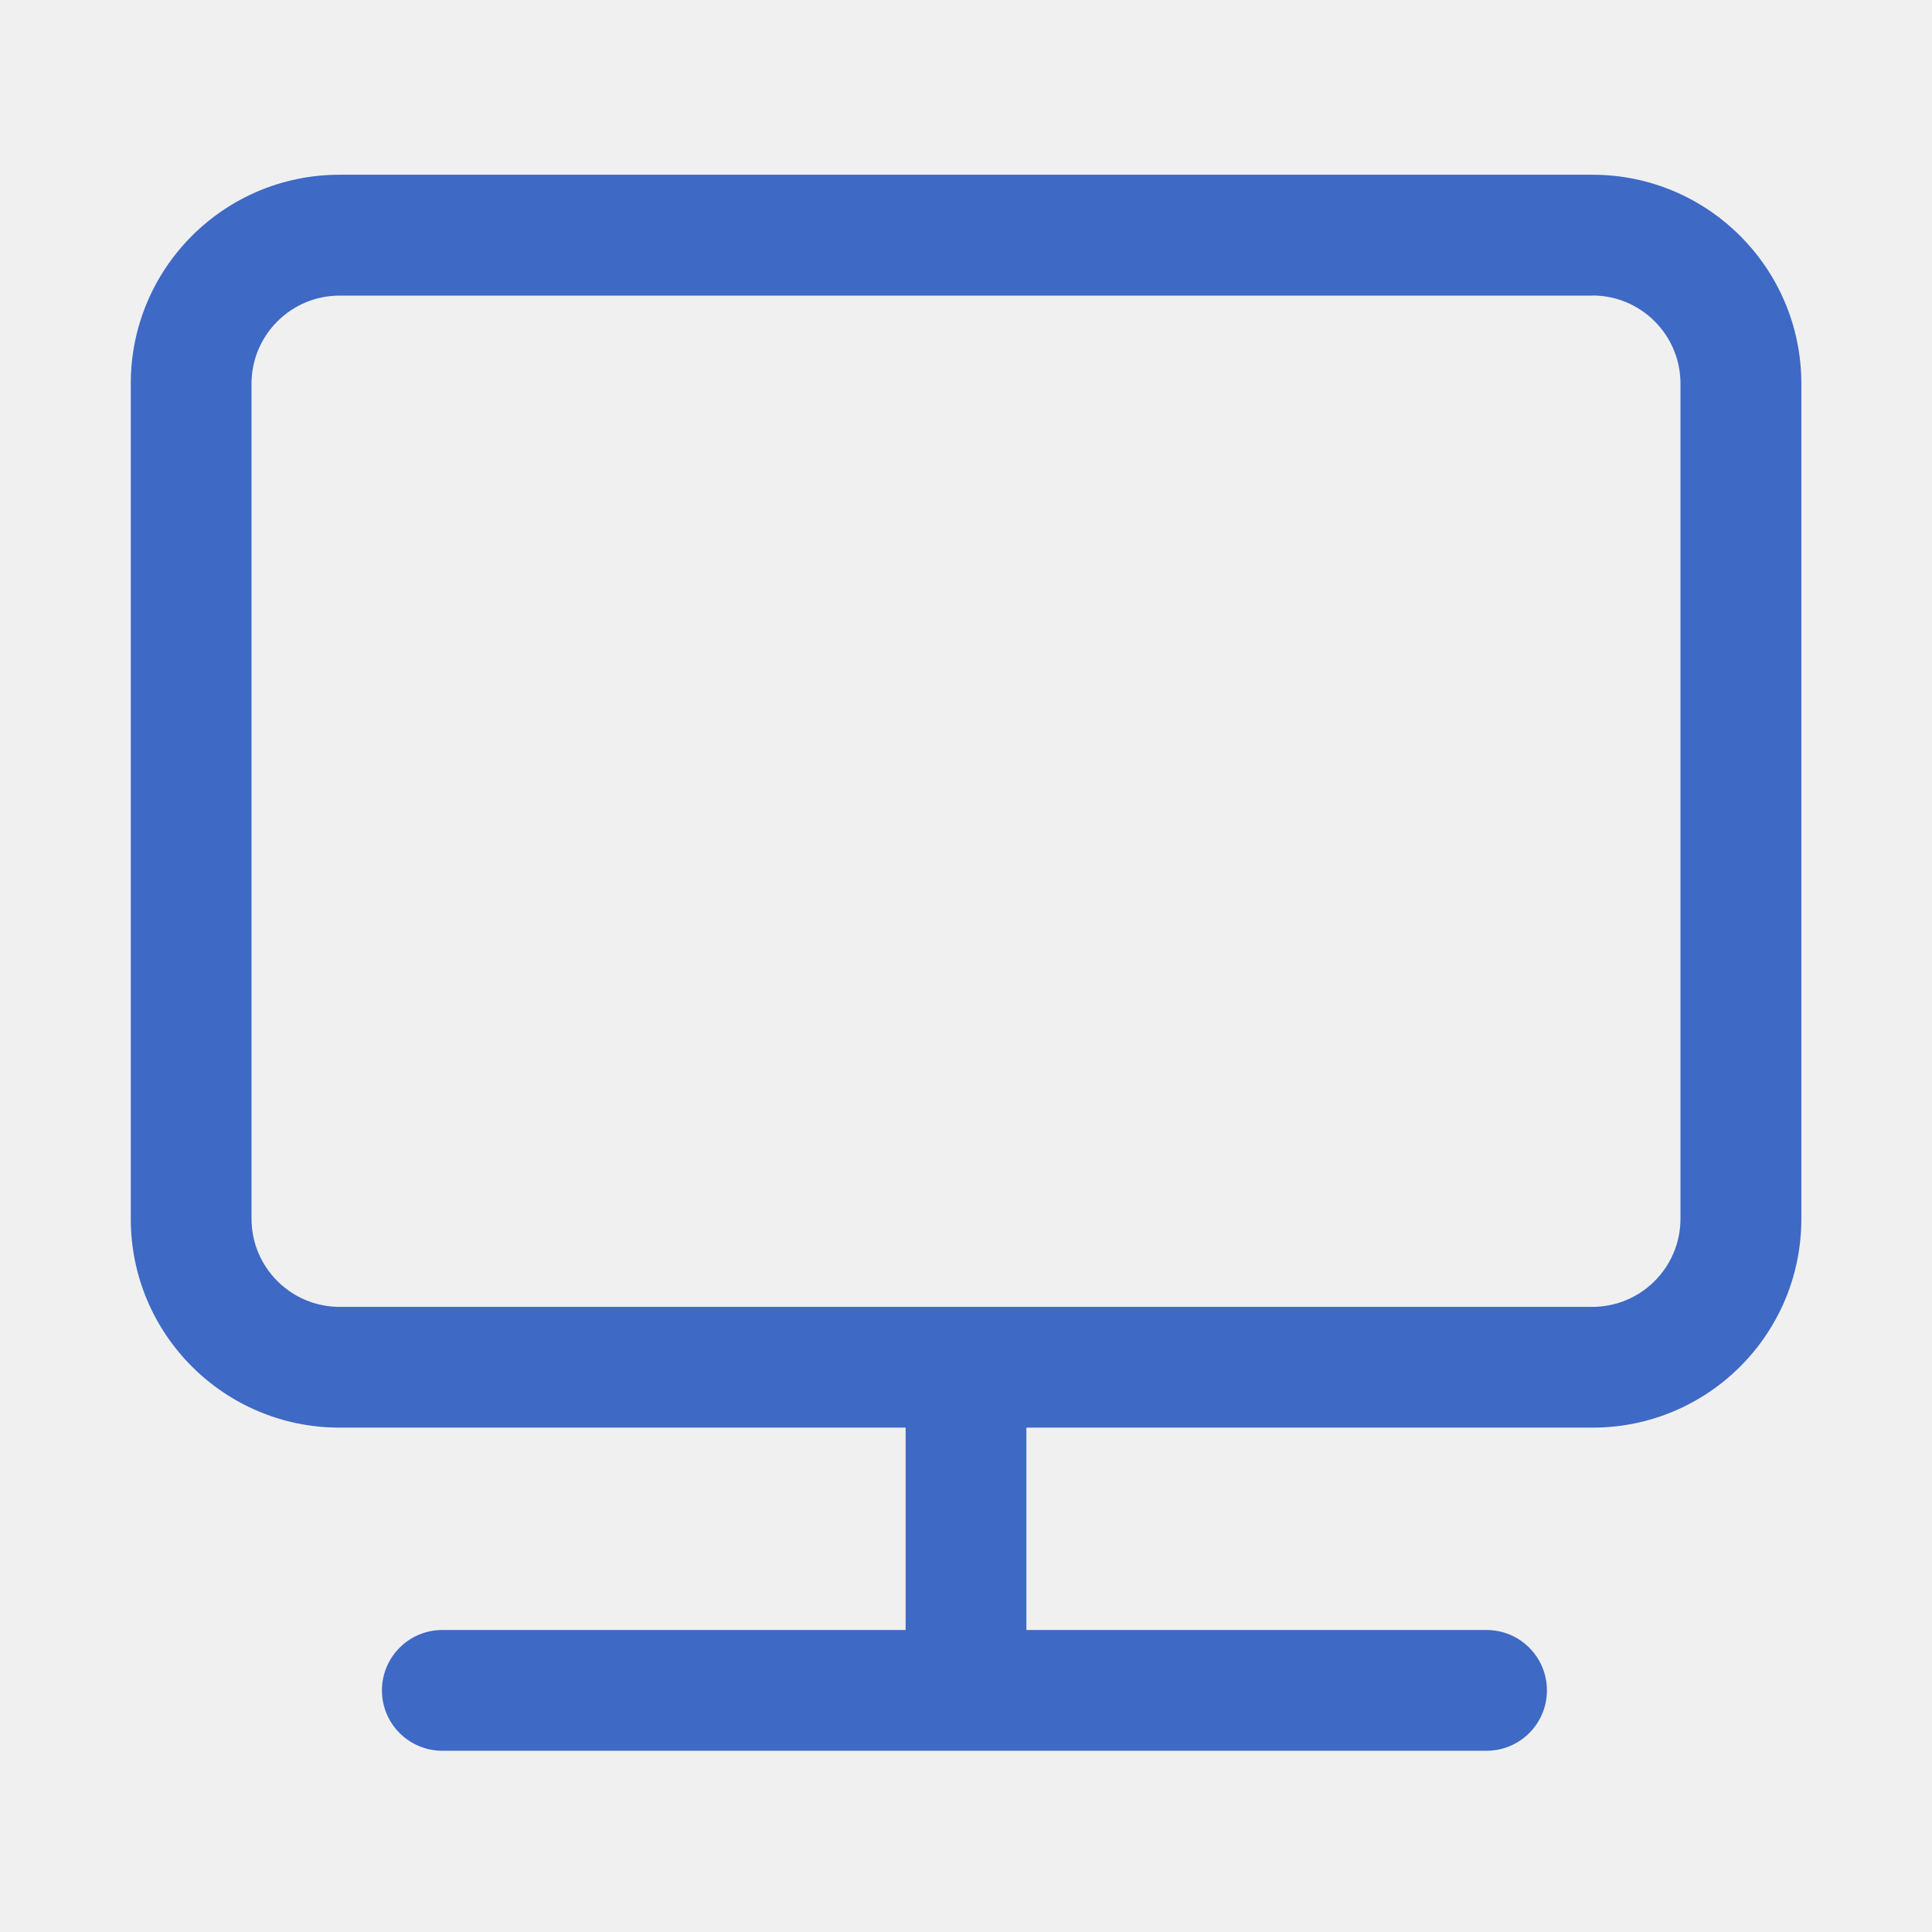
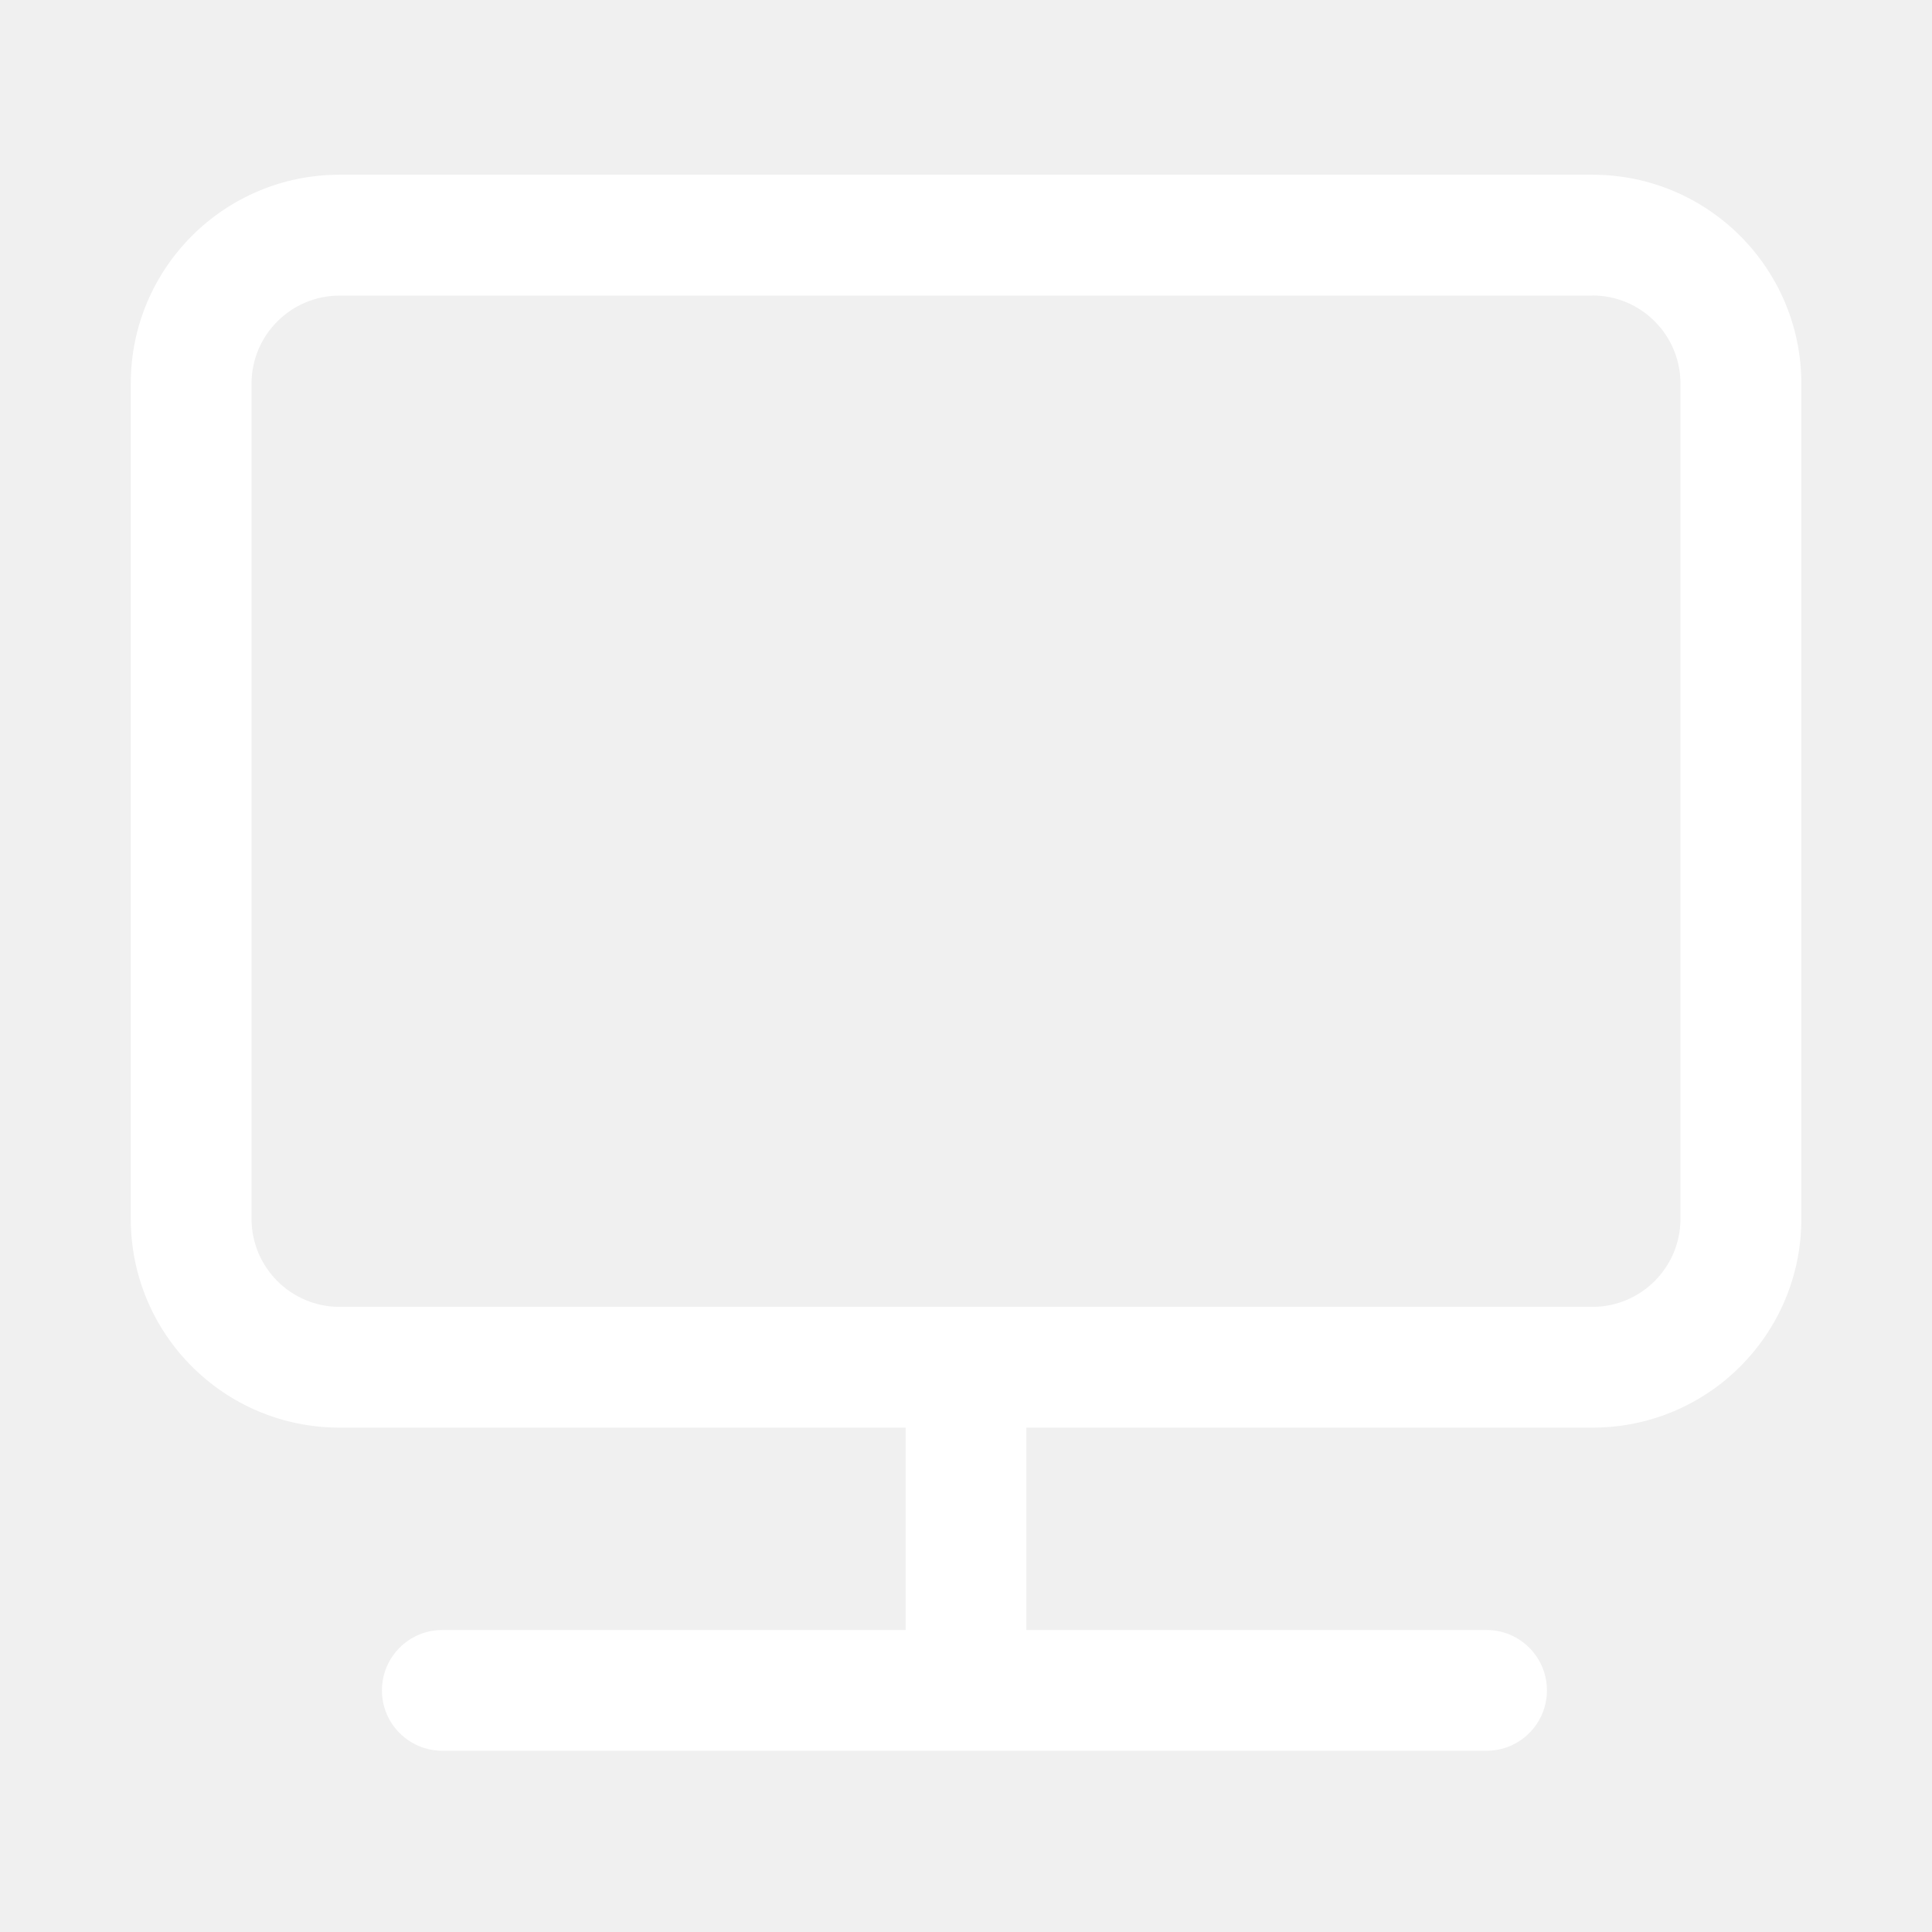
<svg xmlns="http://www.w3.org/2000/svg" t="1562639418935" class="icon" viewBox="0 0 1024 1024" version="1.1" p-id="20258" width="200" height="200">
  <defs>
    <style type="text/css" />
  </defs>
-   <path d="M844.032 156.608a46.72 46.72 0 0 1 46.656 46.656v442.752a46.72 46.72 0 0 1-46.656 46.656H179.968a46.72 46.72 0 0 1-46.656-46.656V203.328a46.72 46.72 0 0 1 46.656-46.656h664.064m0-64.064H179.968c-61.12 0-110.656 49.536-110.656 110.656v442.752c0 61.184 49.536 110.656 110.656 110.656h664.128c61.12 0 110.656-49.472 110.656-110.656V203.328a110.72 110.72 0 0 0-110.72-110.72z" fill="#3e69c5" p-id="20259" />
-   <path d="M480 701.44h64v223.04h-64z" fill="#3e69c5" p-id="20260" />
-   <path d="M787.904 927.936H234.432a32 32 0 0 1 0-64h553.472a32 32 0 0 1 0 64z" fill="#3e69c5" p-id="20261" />
+   <path d="M844.032 156.608a46.72 46.72 0 0 1 46.656 46.656v442.752a46.72 46.72 0 0 1-46.656 46.656H179.968a46.72 46.72 0 0 1-46.656-46.656V203.328a46.72 46.72 0 0 1 46.656-46.656h664.064m0-64.064H179.968c-61.12 0-110.656 49.536-110.656 110.656v442.752c0 61.184 49.536 110.656 110.656 110.656h664.128c61.12 0 110.656-49.472 110.656-110.656V203.328a110.72 110.72 0 0 0-110.72-110.72z" fill="#fff" p-id="20259" />
+   <path d="M480 701.44h64v223.04h-64z" fill="#fff" p-id="20260" />
+   <path d="M787.904 927.936H234.432a32 32 0 0 1 0-64h553.472a32 32 0 0 1 0 64z" fill="#fff" p-id="20261" />
</svg>
